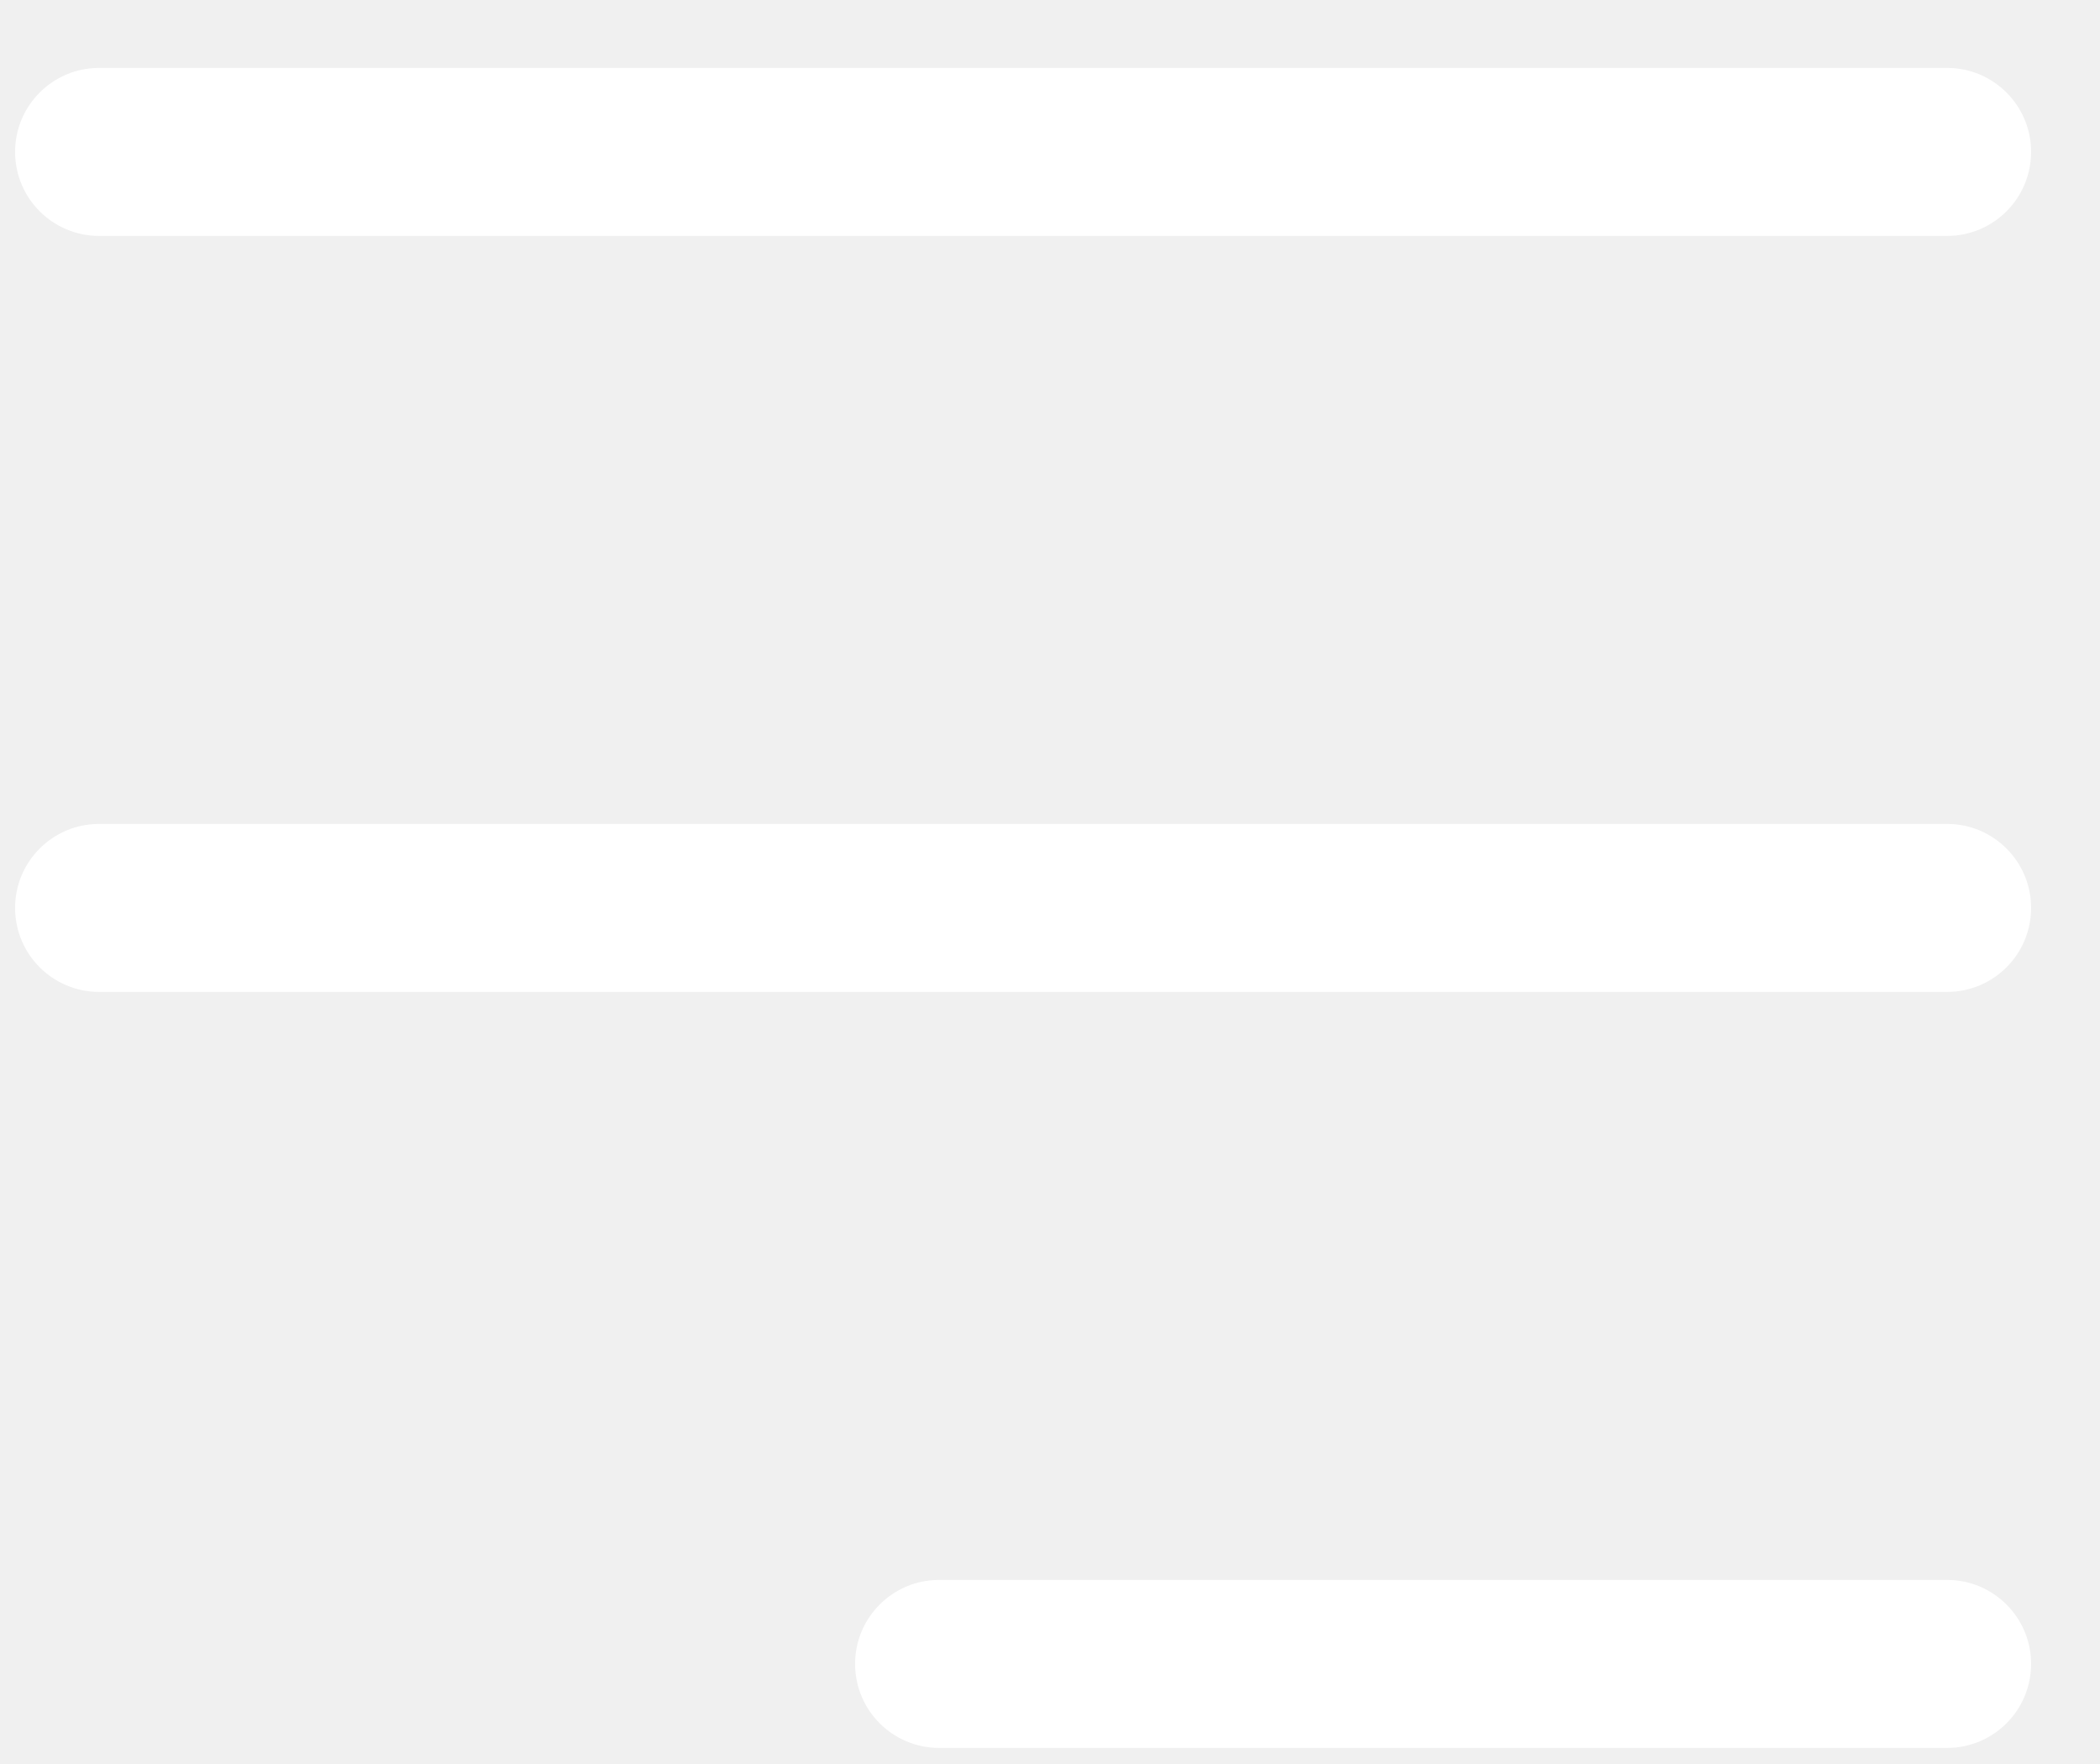
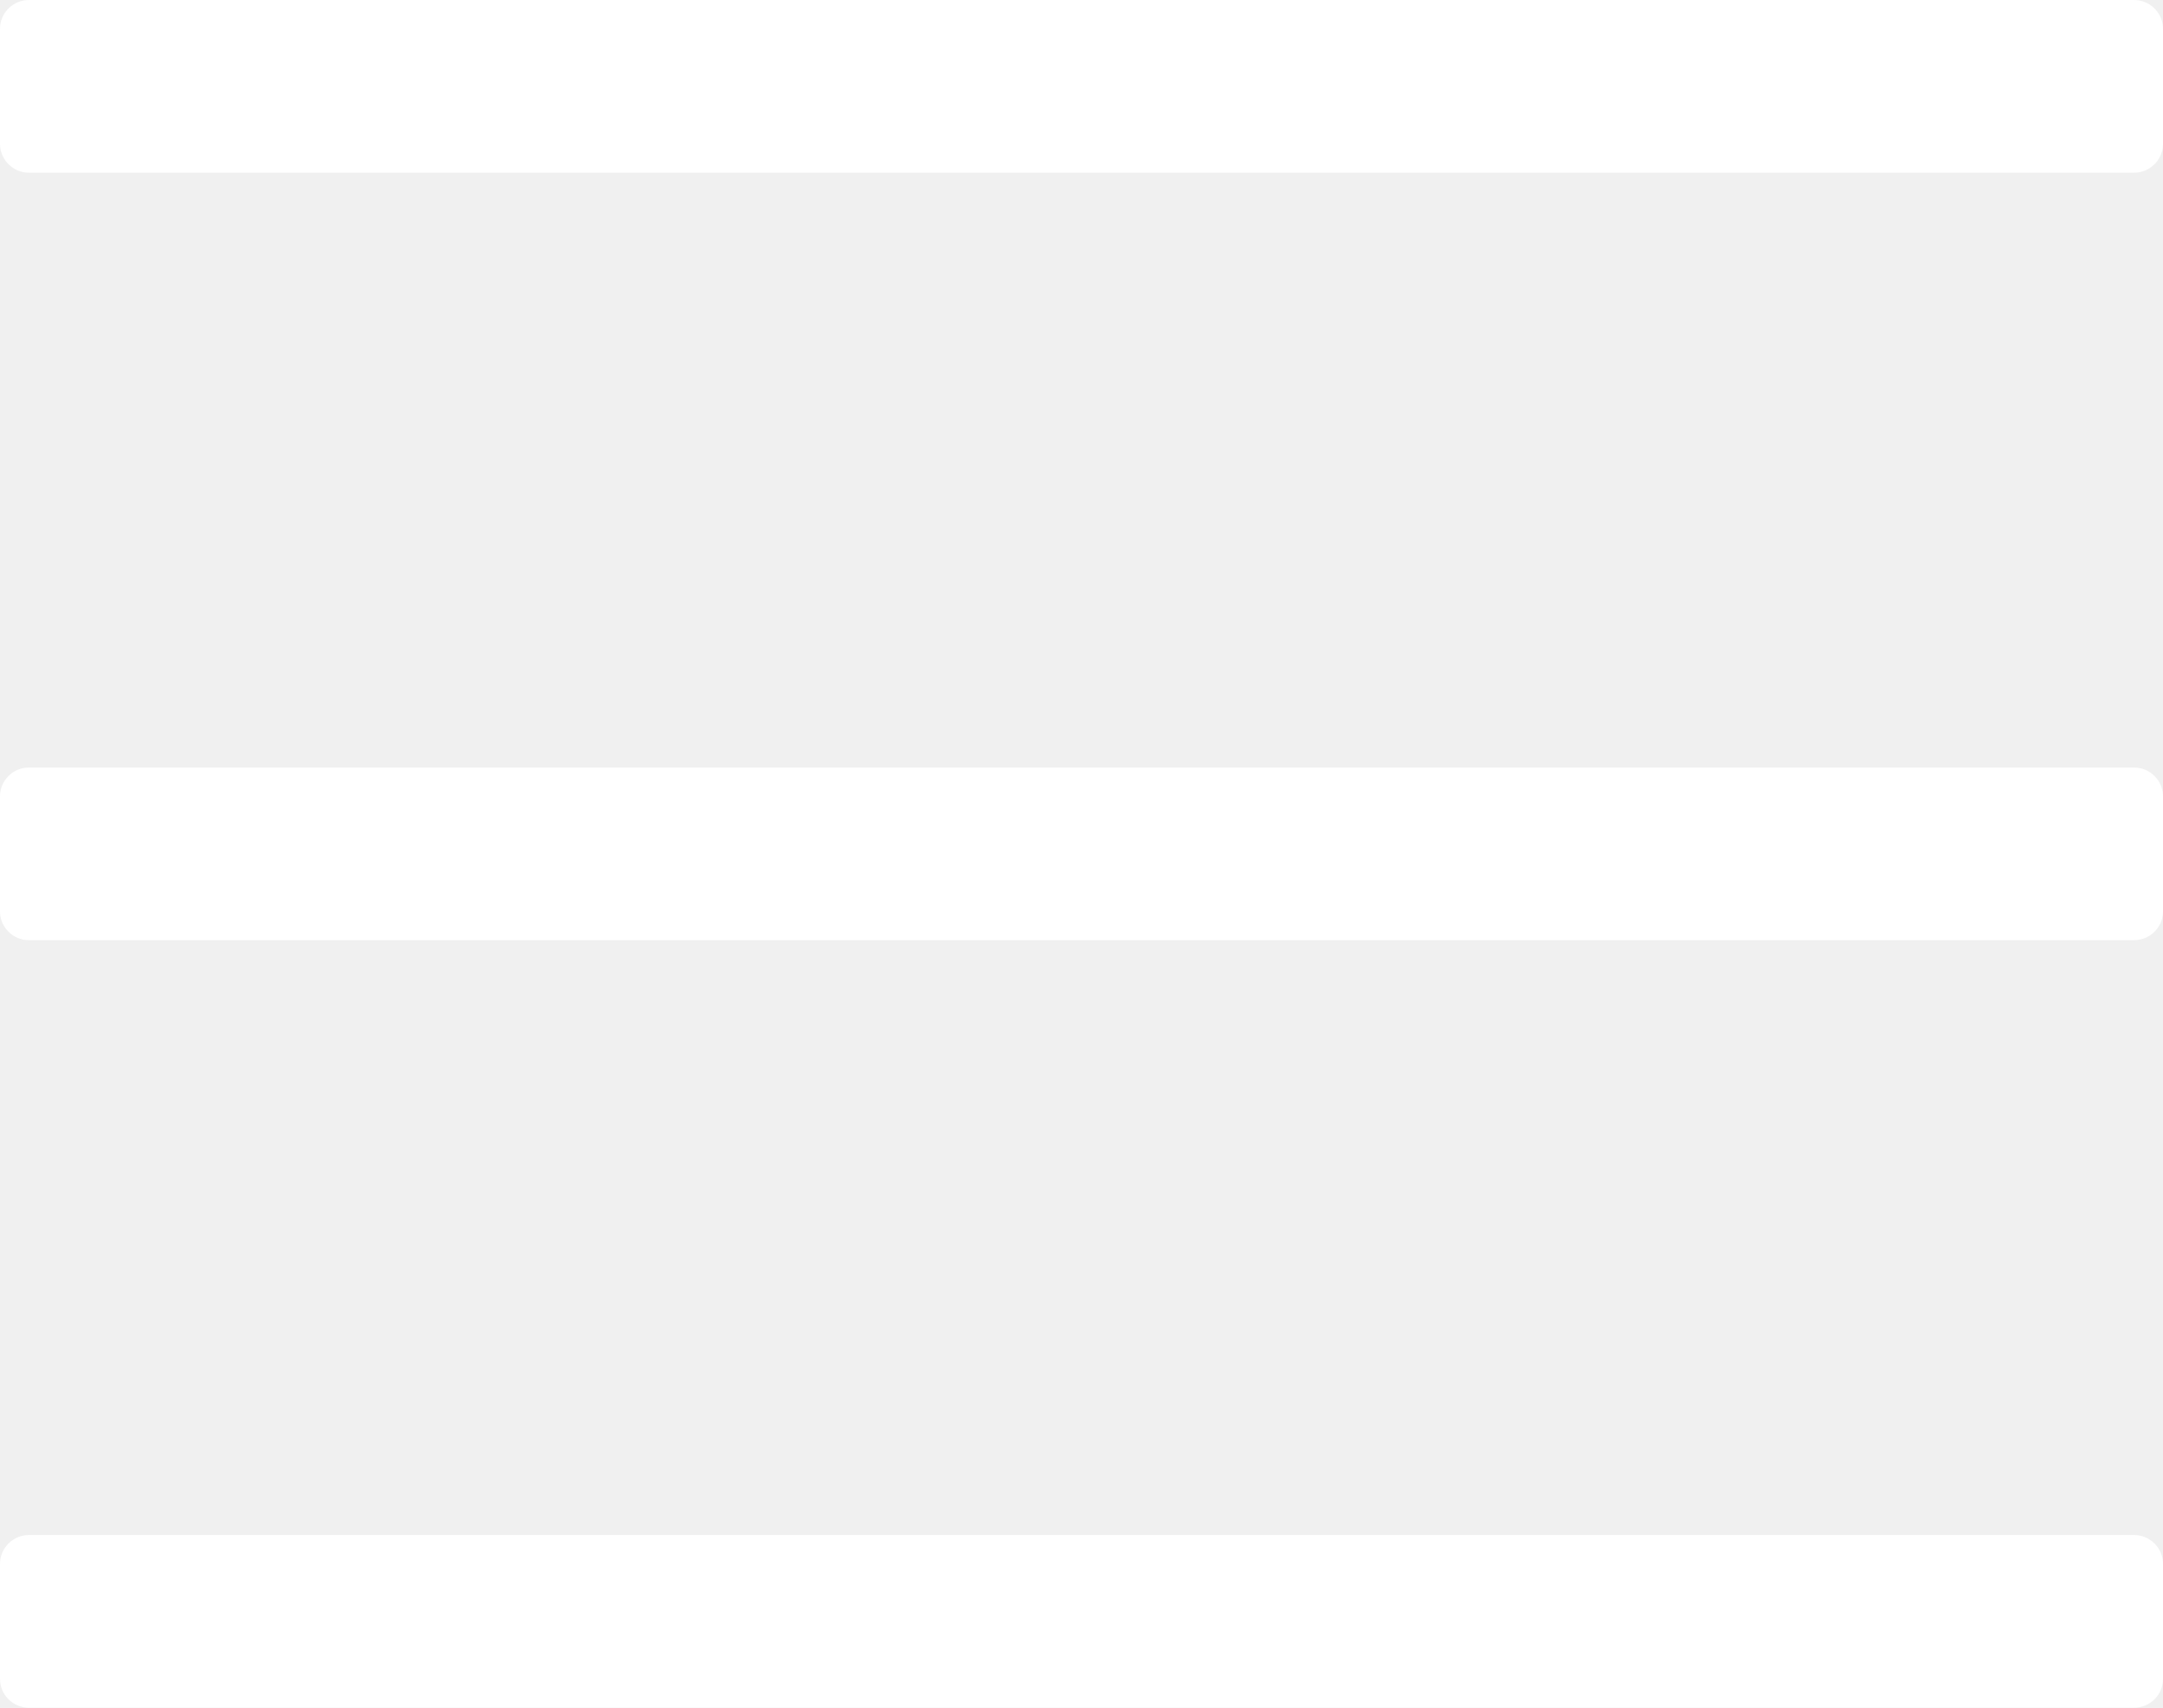
- <svg xmlns="http://www.w3.org/2000/svg" width="25" height="21" viewBox="0 0 25 21" fill="none">
-   <rect width="24" height="2" rx="1" transform="translate(0.179688 0.808594)" fill="white" />
-   <rect width="24" height="2" rx="1" transform="translate(0.179688 9.80859)" fill="white" />
-   <rect width="14" height="2" rx="1" transform="translate(10.1797 18.8086)" fill="white" />
+ <svg xmlns="http://www.w3.org/2000/svg" width="19" height="15" viewBox="0 0 19 15" fill="none">
+   <path d="M18.745 1.517H0.254C0.187 1.517 0.122 1.49 0.075 1.443C0.027 1.395 0 1.331 0 1.264L0 0.253C0 0.186 0.027 0.121 0.075 0.074C0.122 0.027 0.187 0 0.254 0H18.745C18.813 0 18.878 0.027 18.925 0.074C18.973 0.121 19 0.186 19 0.253V1.264C19 1.331 18.973 1.395 18.925 1.443C18.878 1.49 18.813 1.517 18.745 1.517ZM18.745 8.258H0.254C0.187 8.258 0.122 8.232 0.075 8.184C0.027 8.137 0 8.073 0 8.006L0 6.994C0 6.927 0.027 6.863 0.075 6.816C0.122 6.768 0.187 6.742 0.254 6.742H18.745C18.813 6.742 18.878 6.768 18.925 6.816C18.973 6.863 19 6.927 19 6.994V8.006C19 8.073 18.973 8.137 18.925 8.184C18.878 8.232 18.813 8.258 18.745 8.258ZM18.745 15H0.254C0.187 15 0.122 14.973 0.075 14.926C0.027 14.879 0 14.814 0 14.747L0 13.736C0 13.669 0.027 13.605 0.075 13.557C0.122 13.51 0.187 13.483 0.254 13.483H18.745C18.813 13.483 18.878 13.51 18.925 13.557C18.973 13.605 19 13.669 19 13.736V14.747C19 14.814 18.973 14.879 18.925 14.926C18.878 14.973 18.813 15 18.745 15Z" fill="white" />
</svg>
